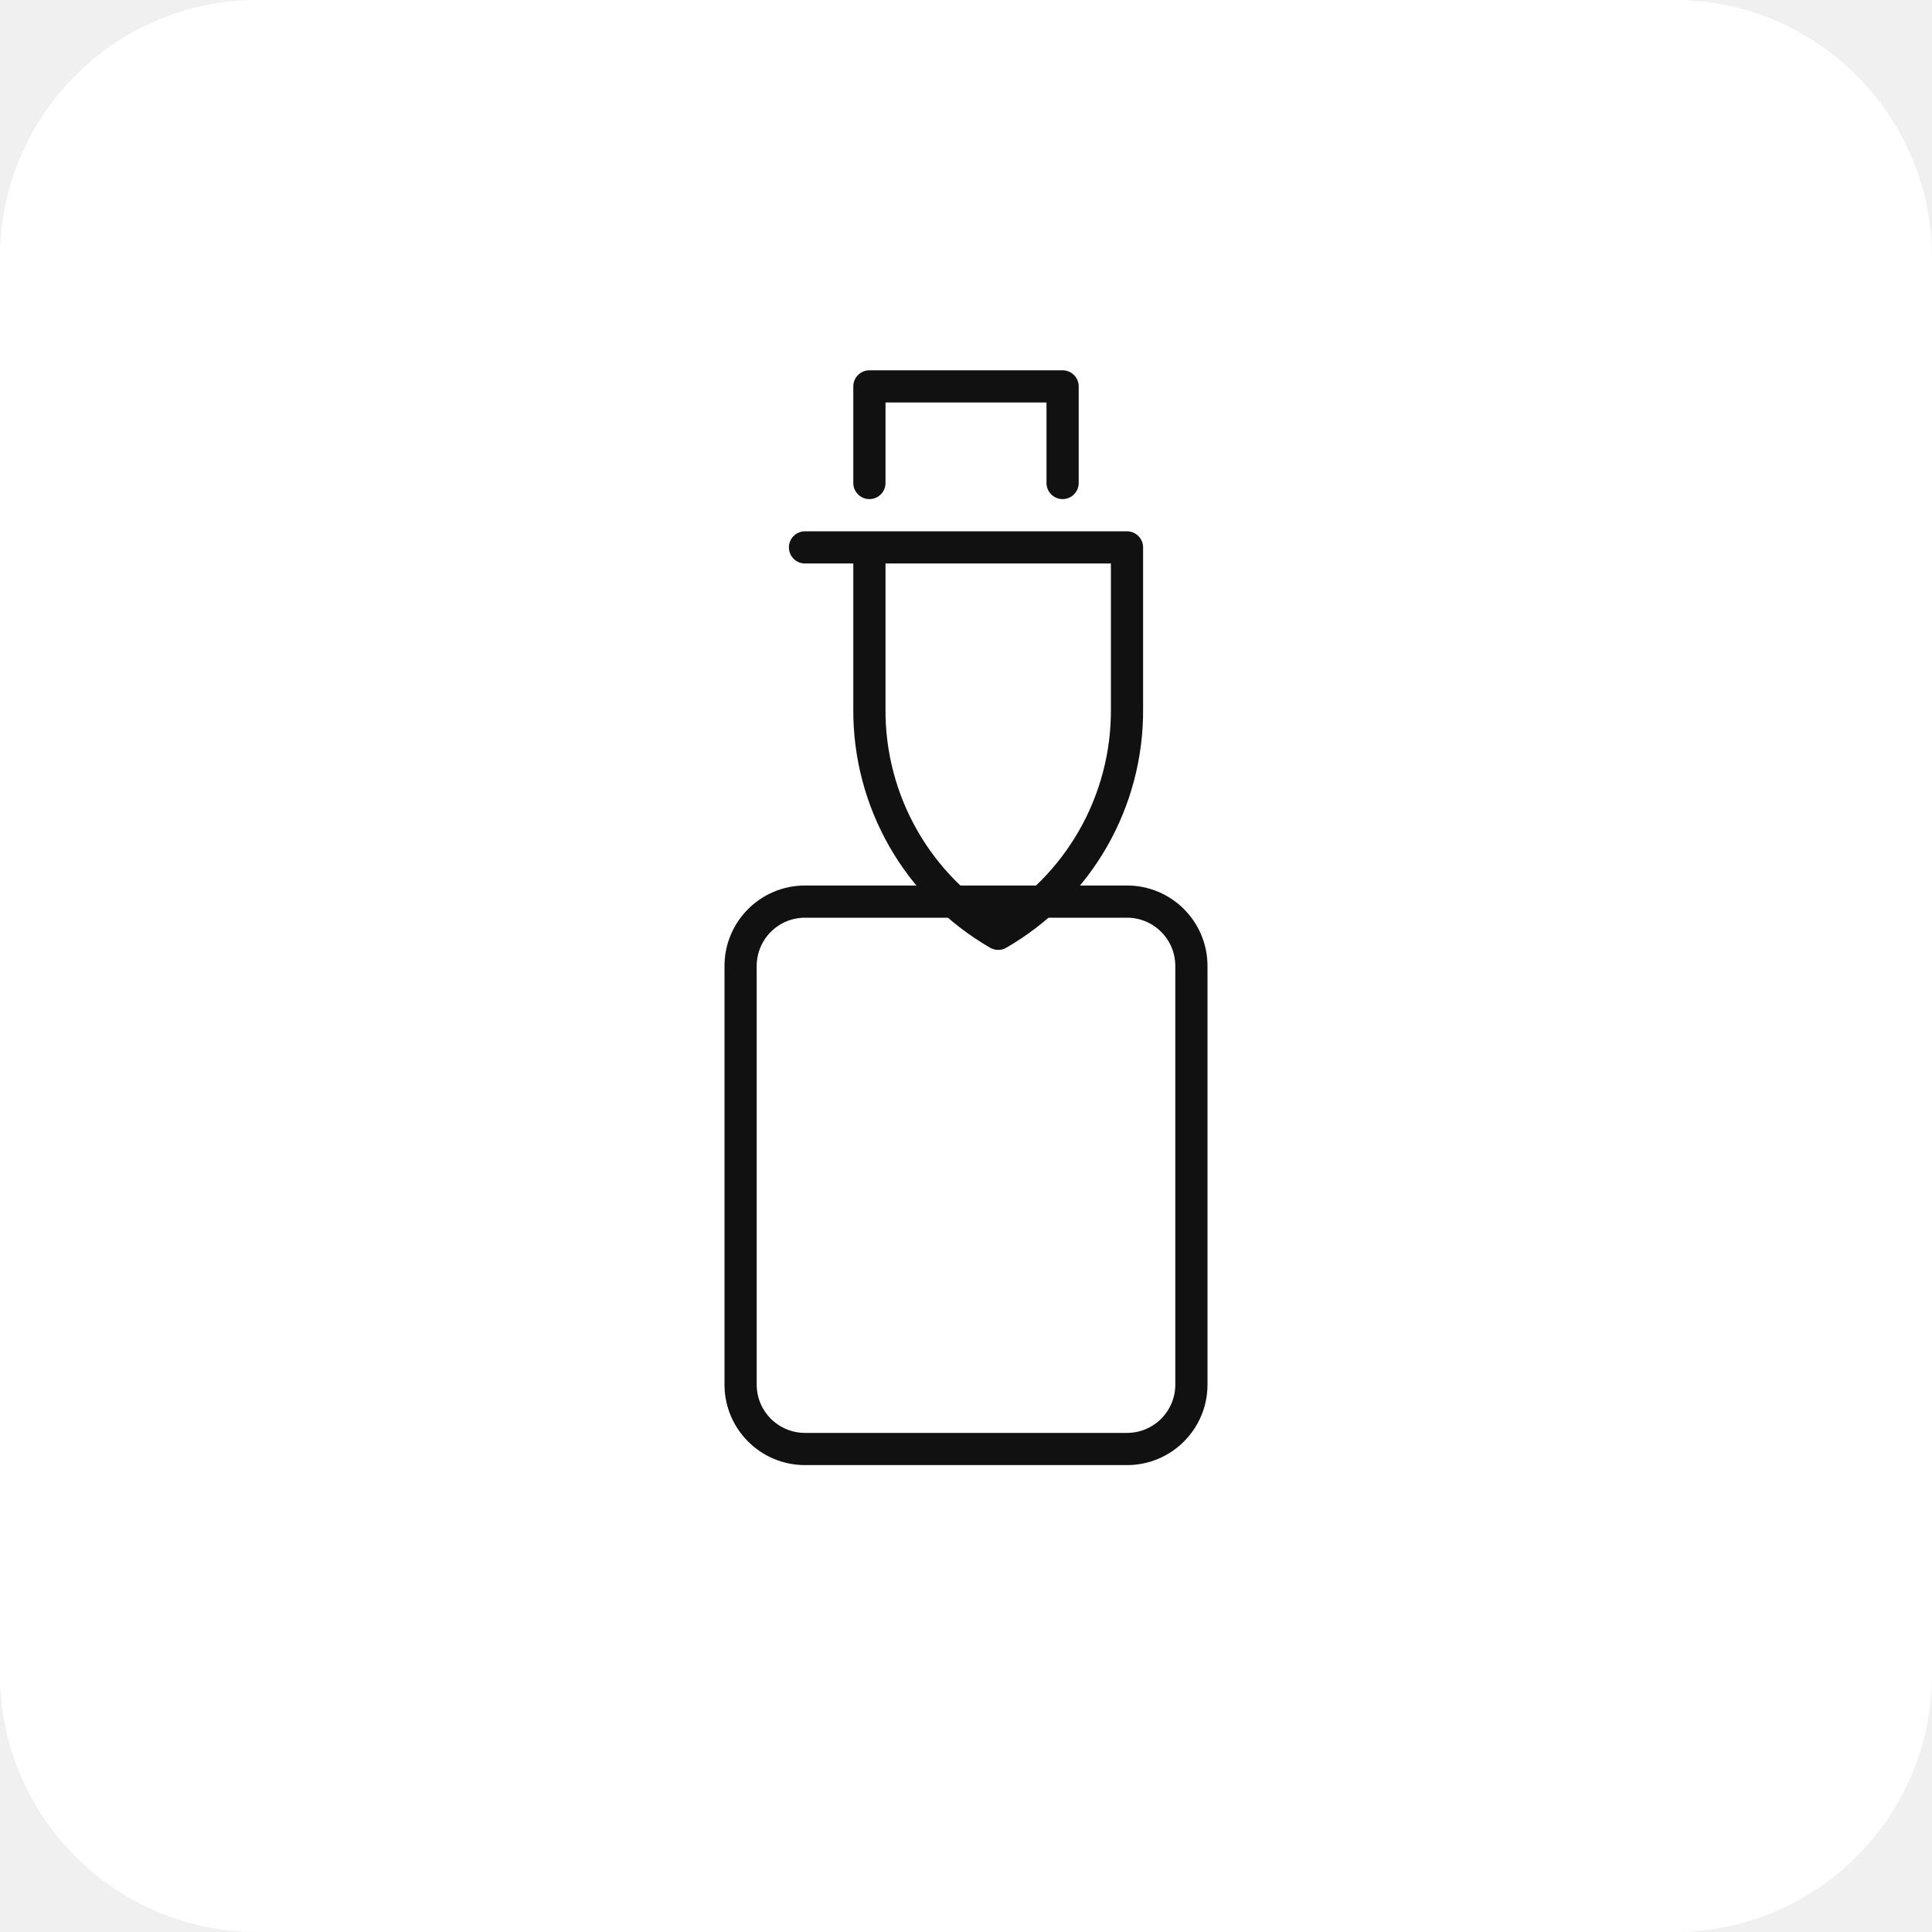
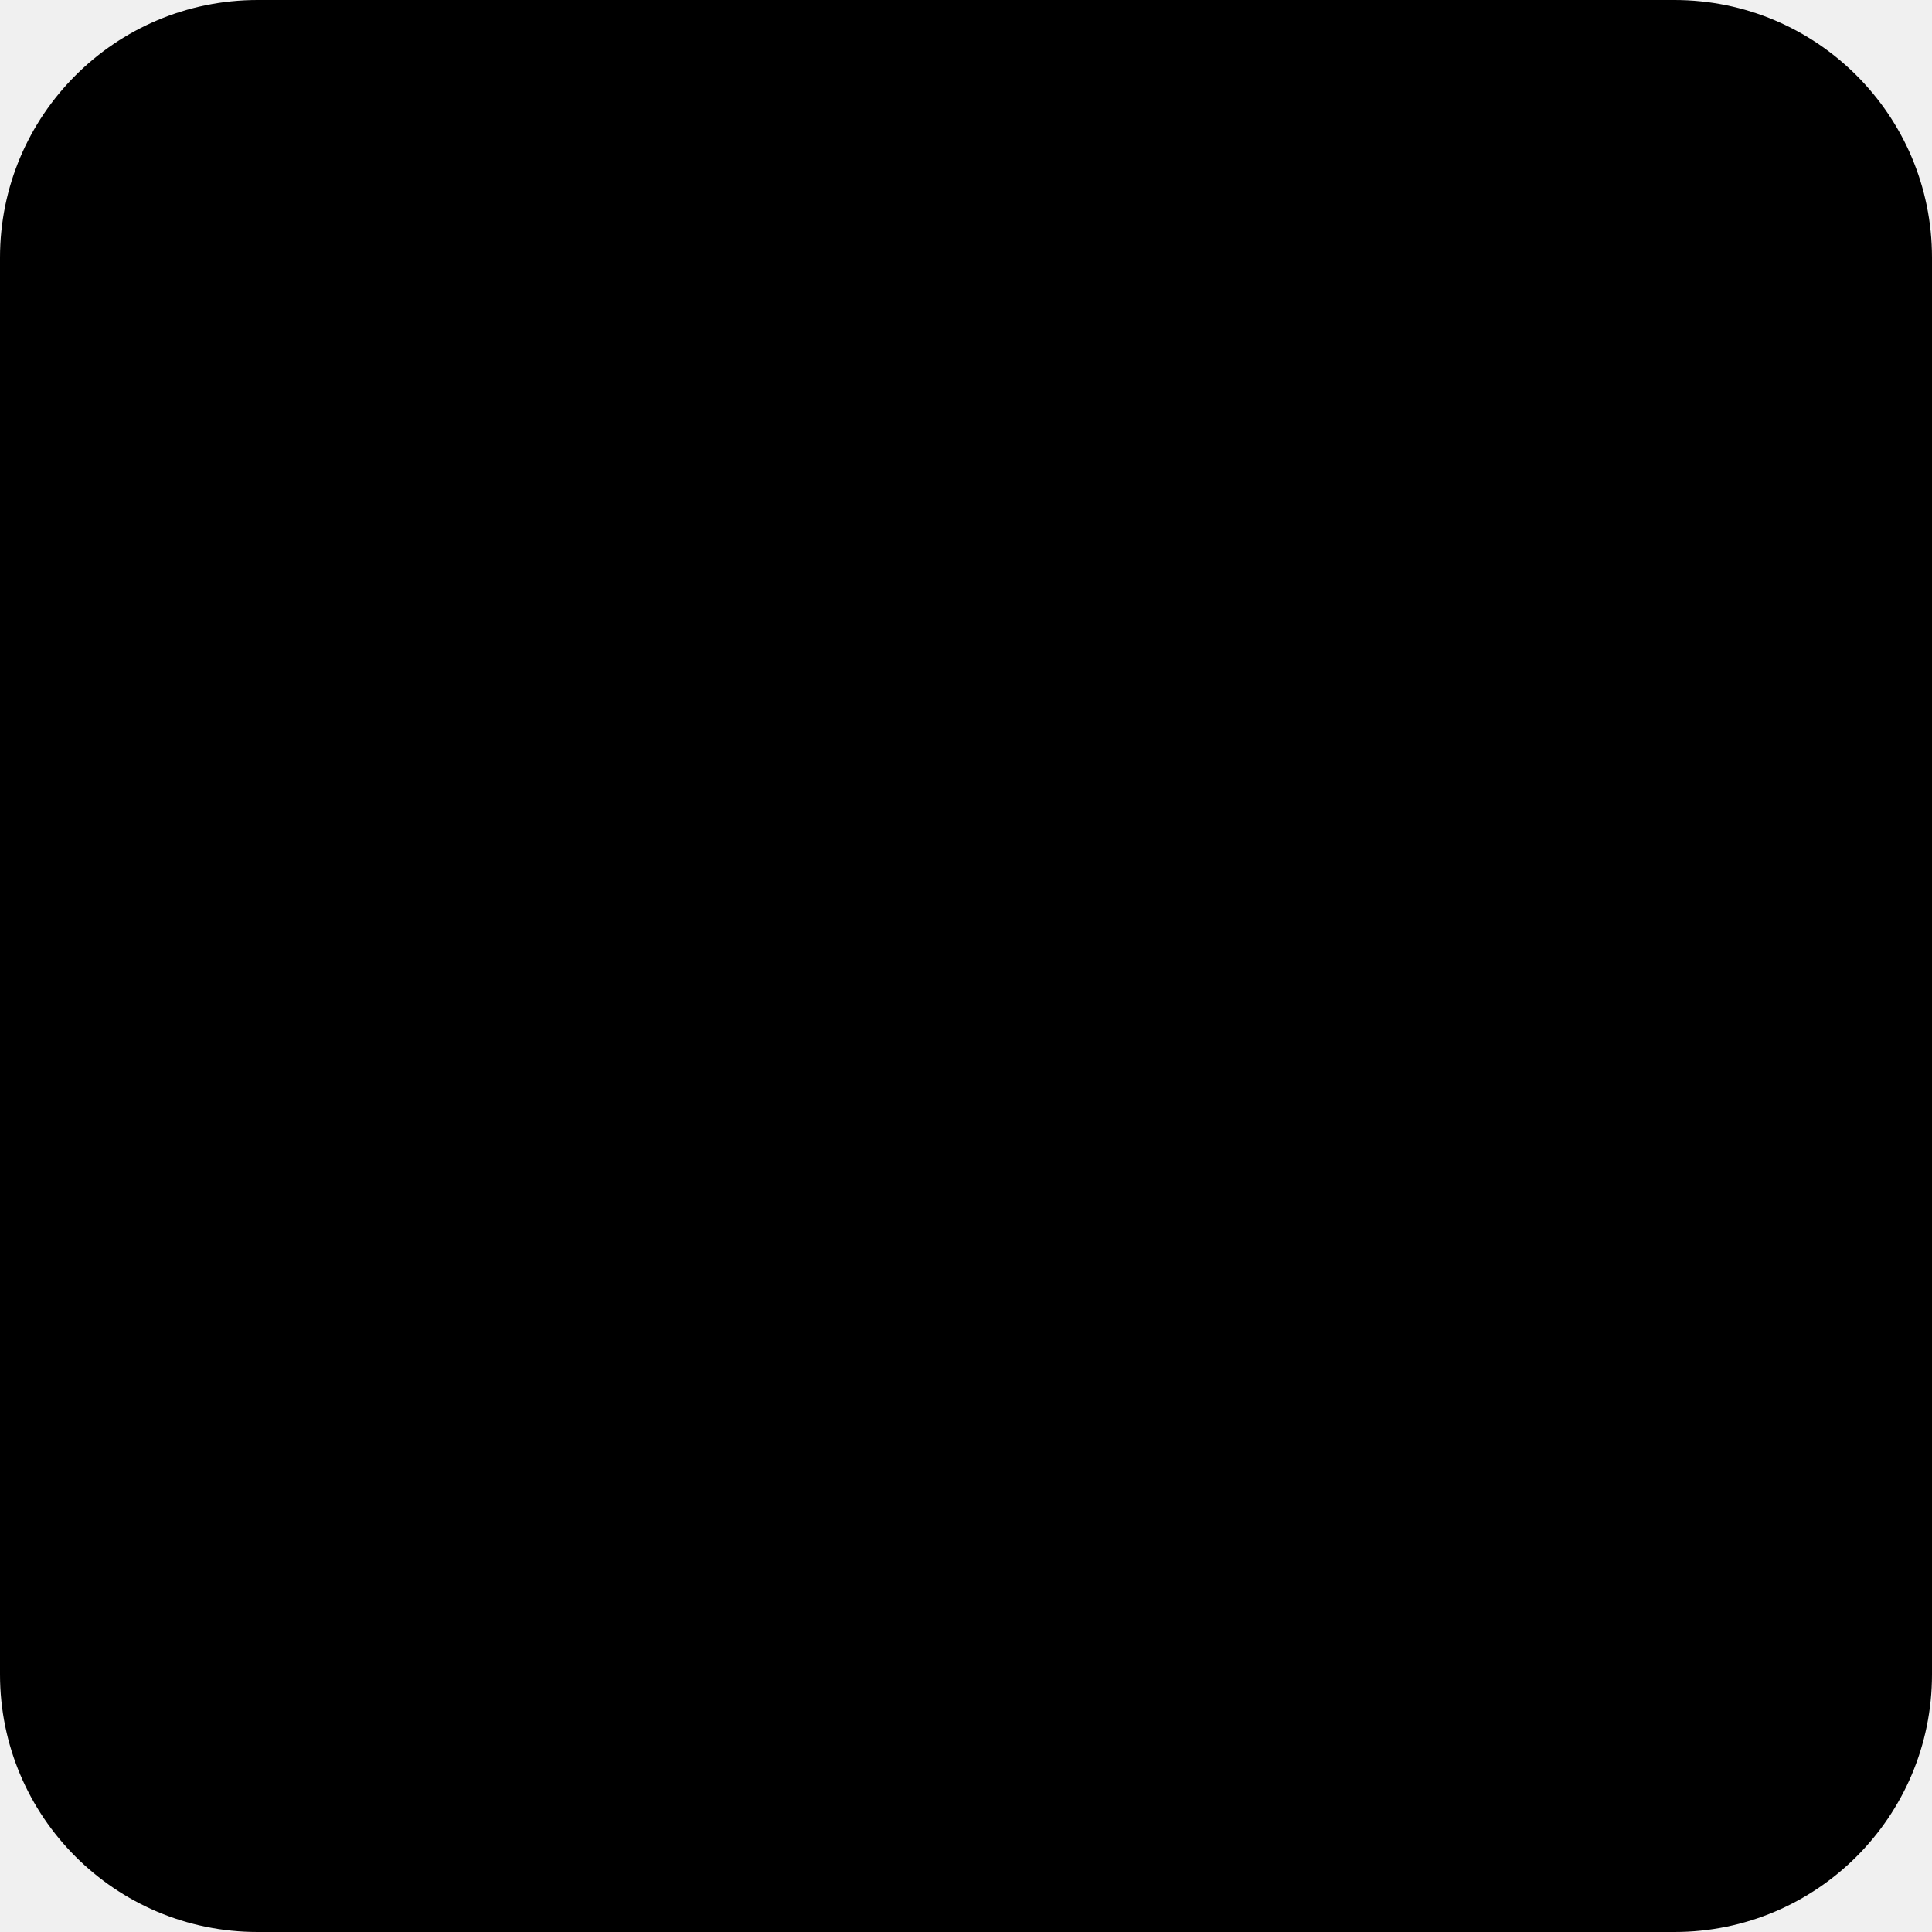
<svg xmlns="http://www.w3.org/2000/svg" viewBox="0 0 120 120" width="600" height="600" role="img" aria-label="Aceite Barba">
-   <rect width="120" height="120" rx="16" fill="#fff" />
-   <g fill="none" stroke="#111" stroke-width="2" stroke-linecap="round" stroke-linejoin="round">
+   <rect width="120" height="120" rx="16" fill="currentColor" />
+   <g fill="none" stroke="currentColor" stroke-width="2" stroke-linecap="round" stroke-linejoin="round">
    <path d="M50 34h20v10a16 16 0 0 1-8 14 16 16 0 0 1-8-14V34z" />
    <rect x="46" y="56" width="28" height="34" rx="4" />
    <path d="M54 30v-6h12v6" />
  </g>
</svg>
